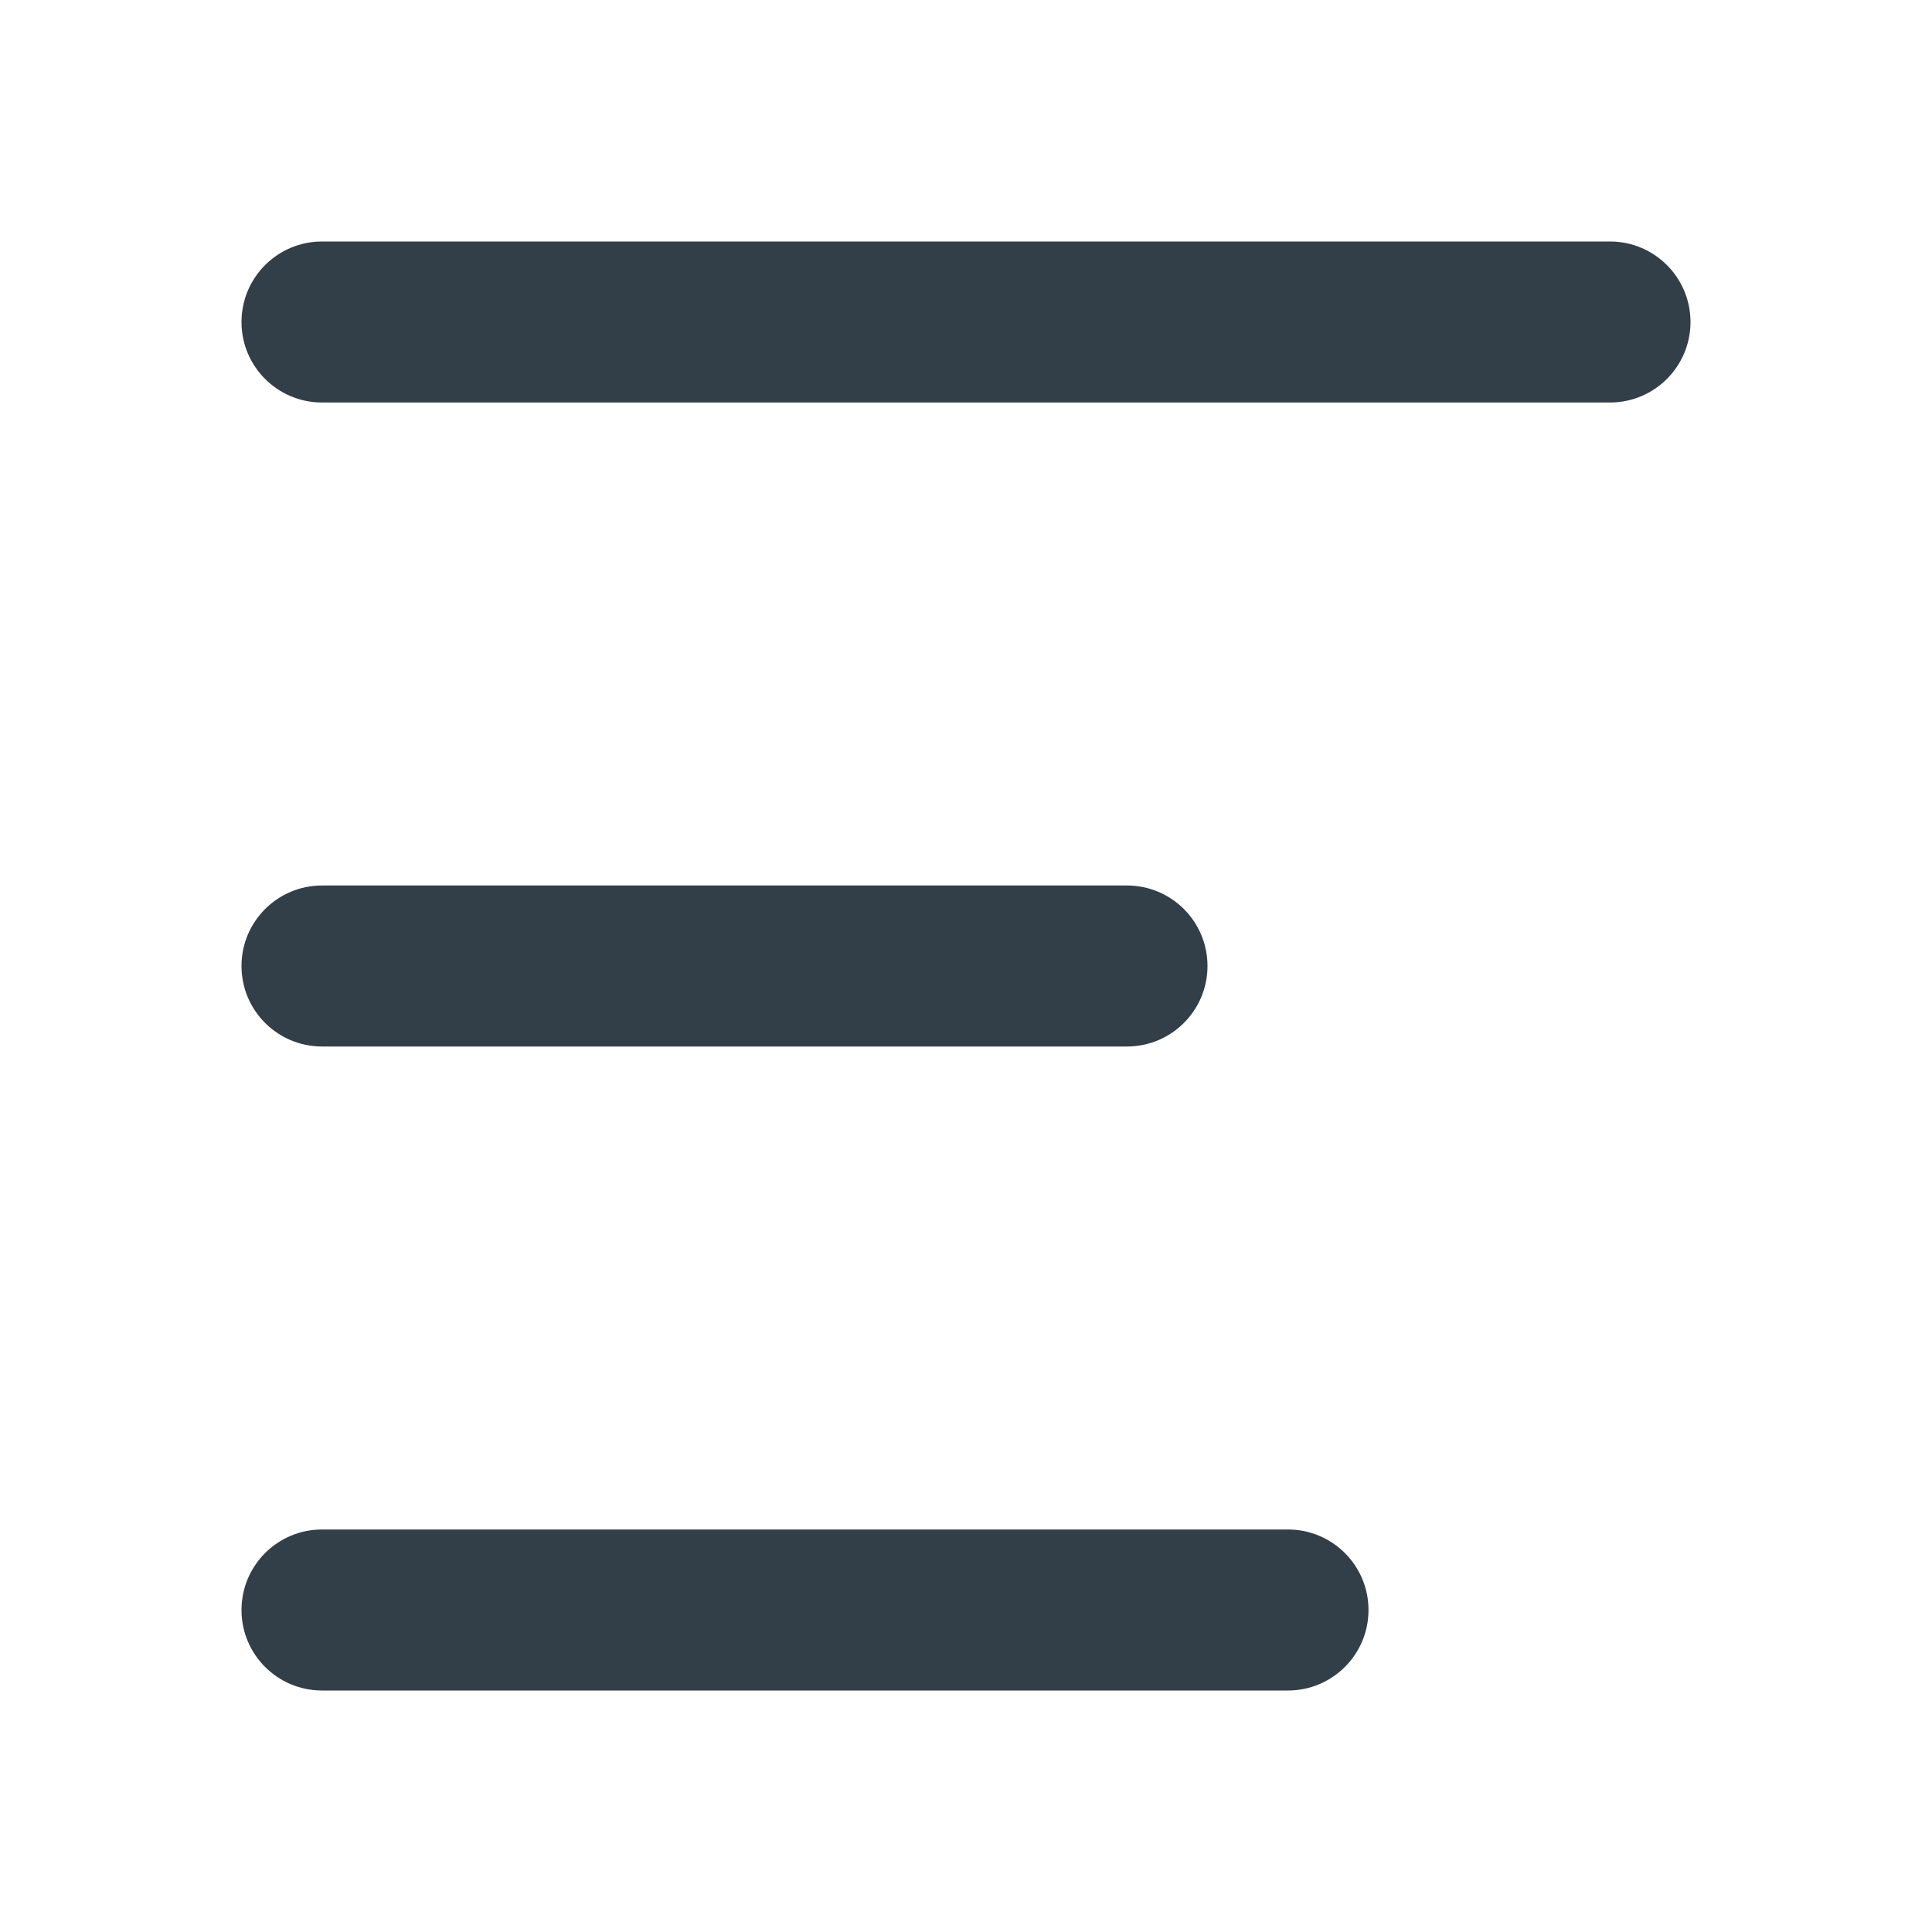
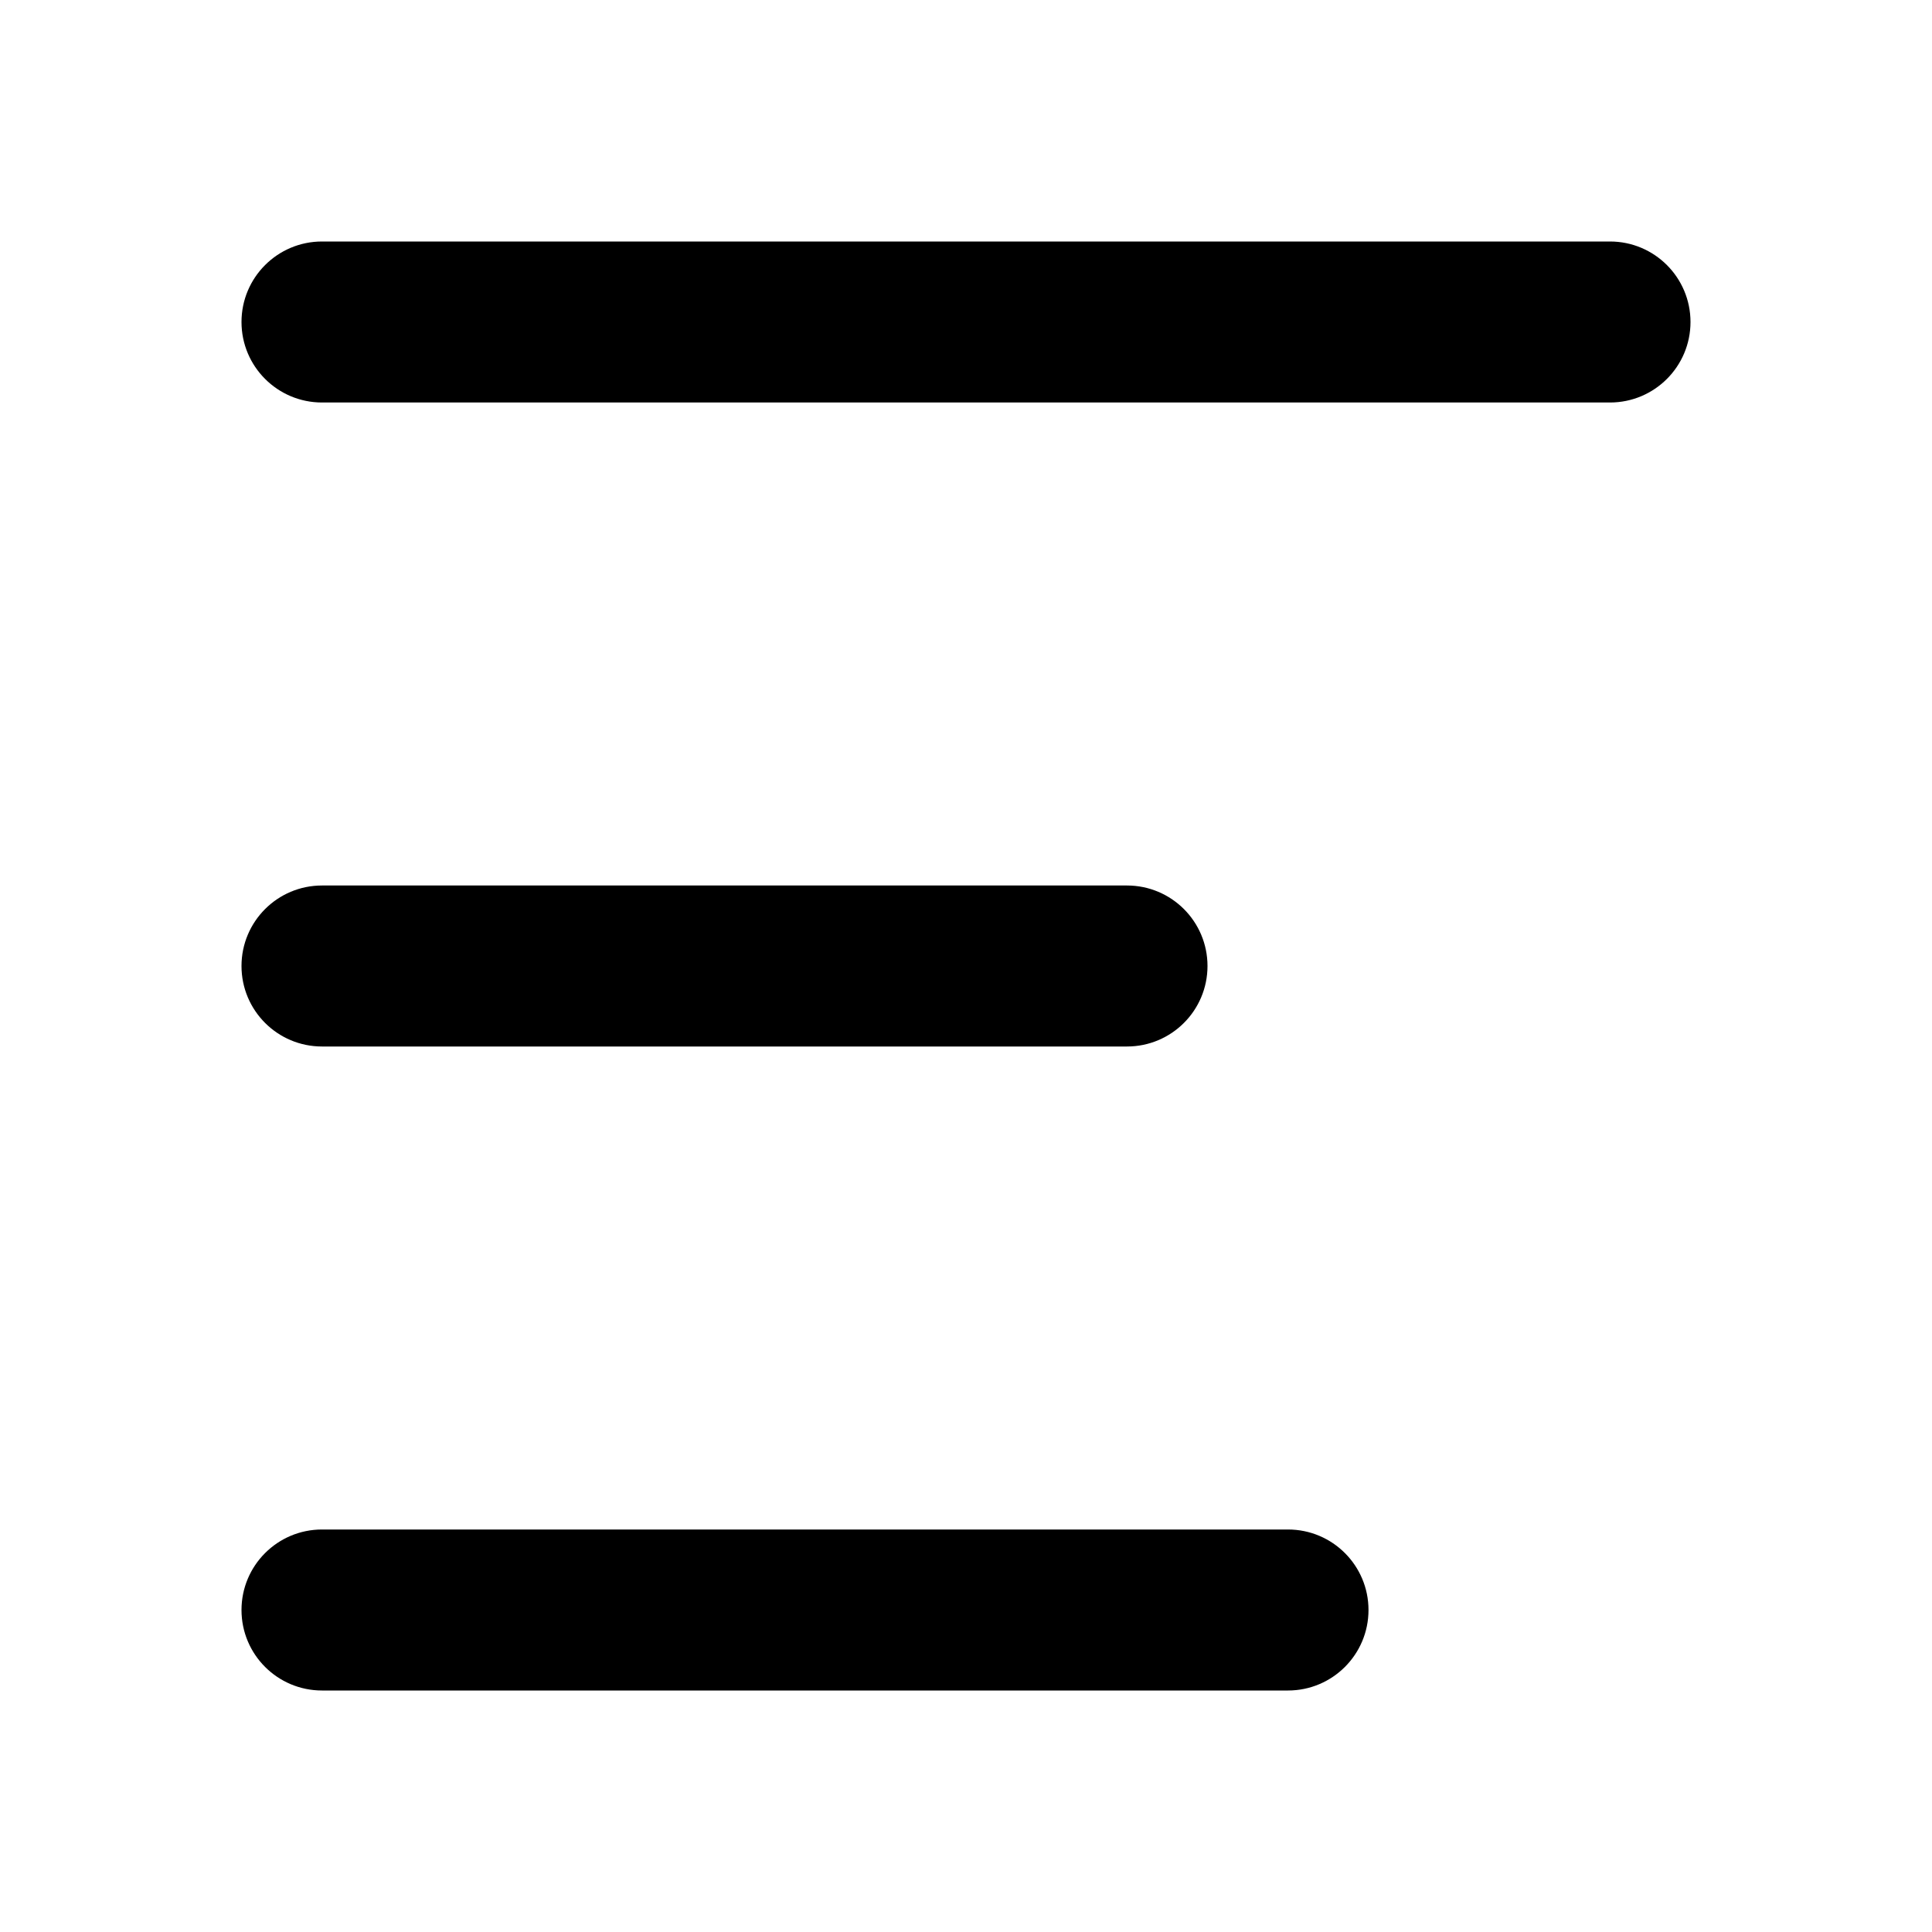
<svg xmlns="http://www.w3.org/2000/svg" width="24" height="24" viewBox="0 0 24 24" fill="none">
-   <rect x="3" y="3" width="18" height="2" rx="1" fill="#323E48" />
-   <rect x="3" y="11" width="12" height="2" rx="1" fill="#323E48" />
-   <rect x="3" y="19" width="14" height="2" rx="1" fill="#323E48" />
+   <rect x="3" y="3" width="18" height="2" rx="1" fill="currentColor" />
+   <rect x="3" y="11" width="12" height="2" rx="1" fill="currentColor" />
+   <rect x="3" y="19" width="14" height="2" rx="1" fill="currentColor" />
</svg>
